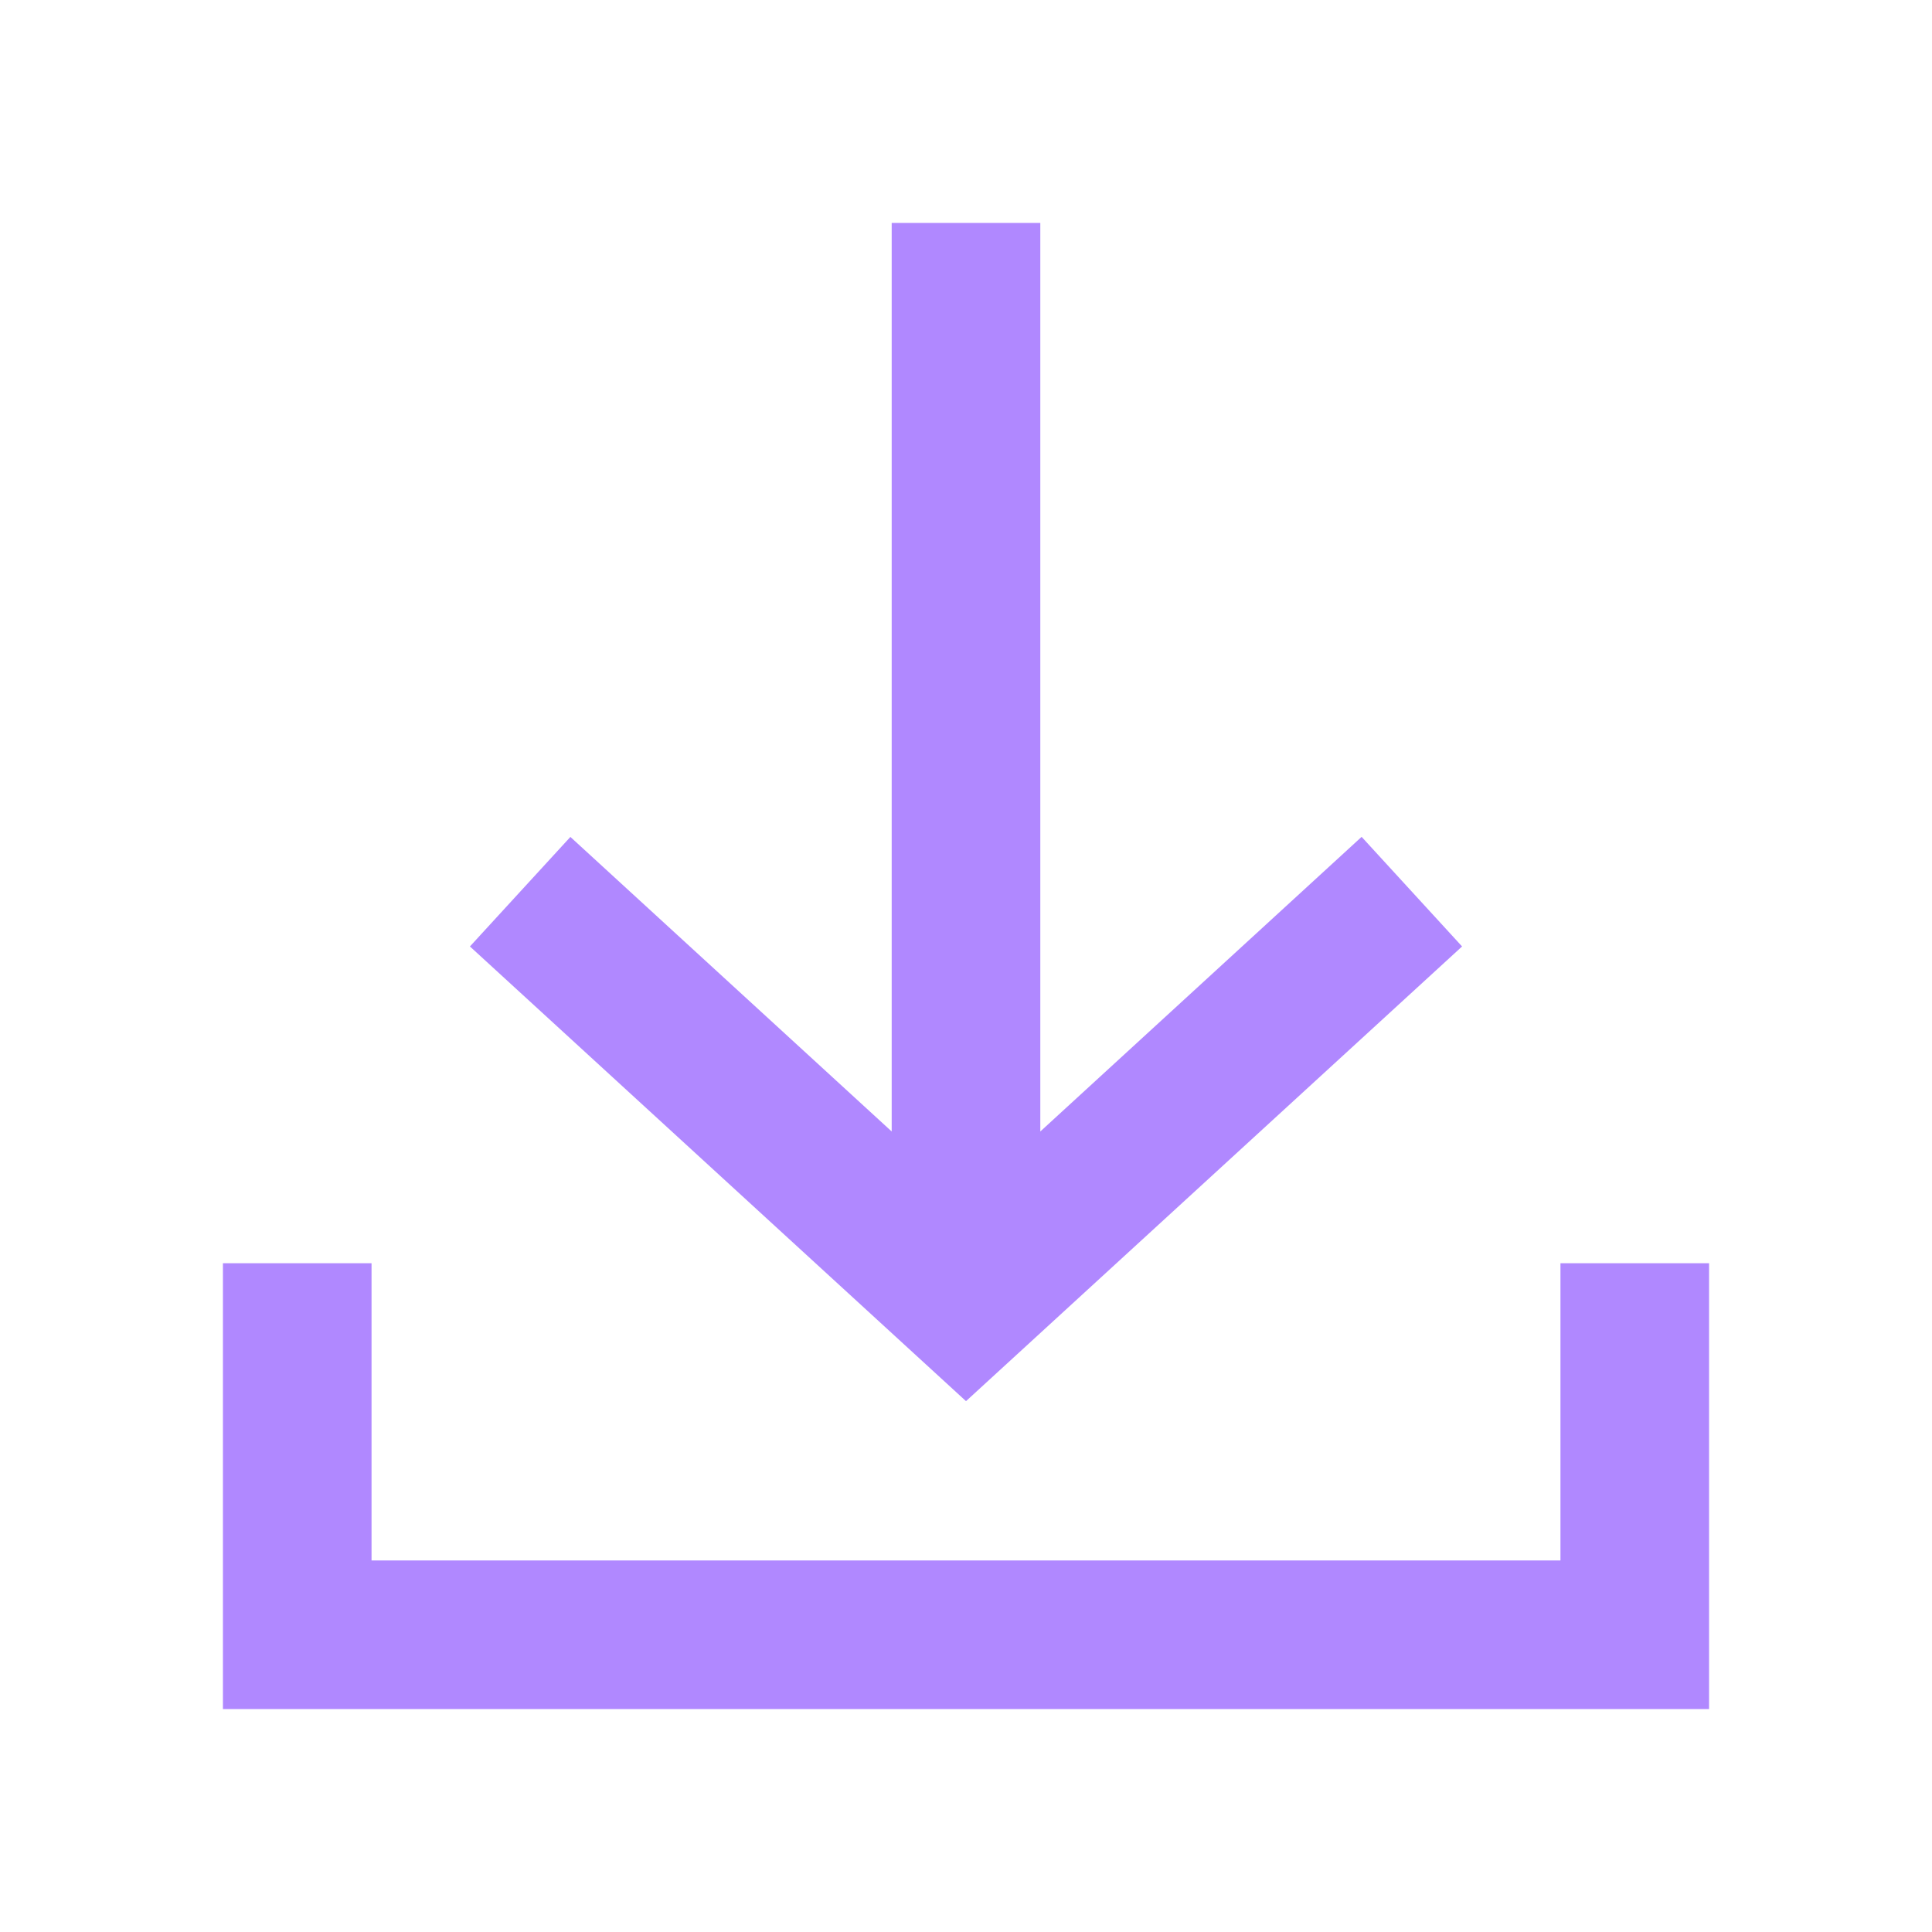
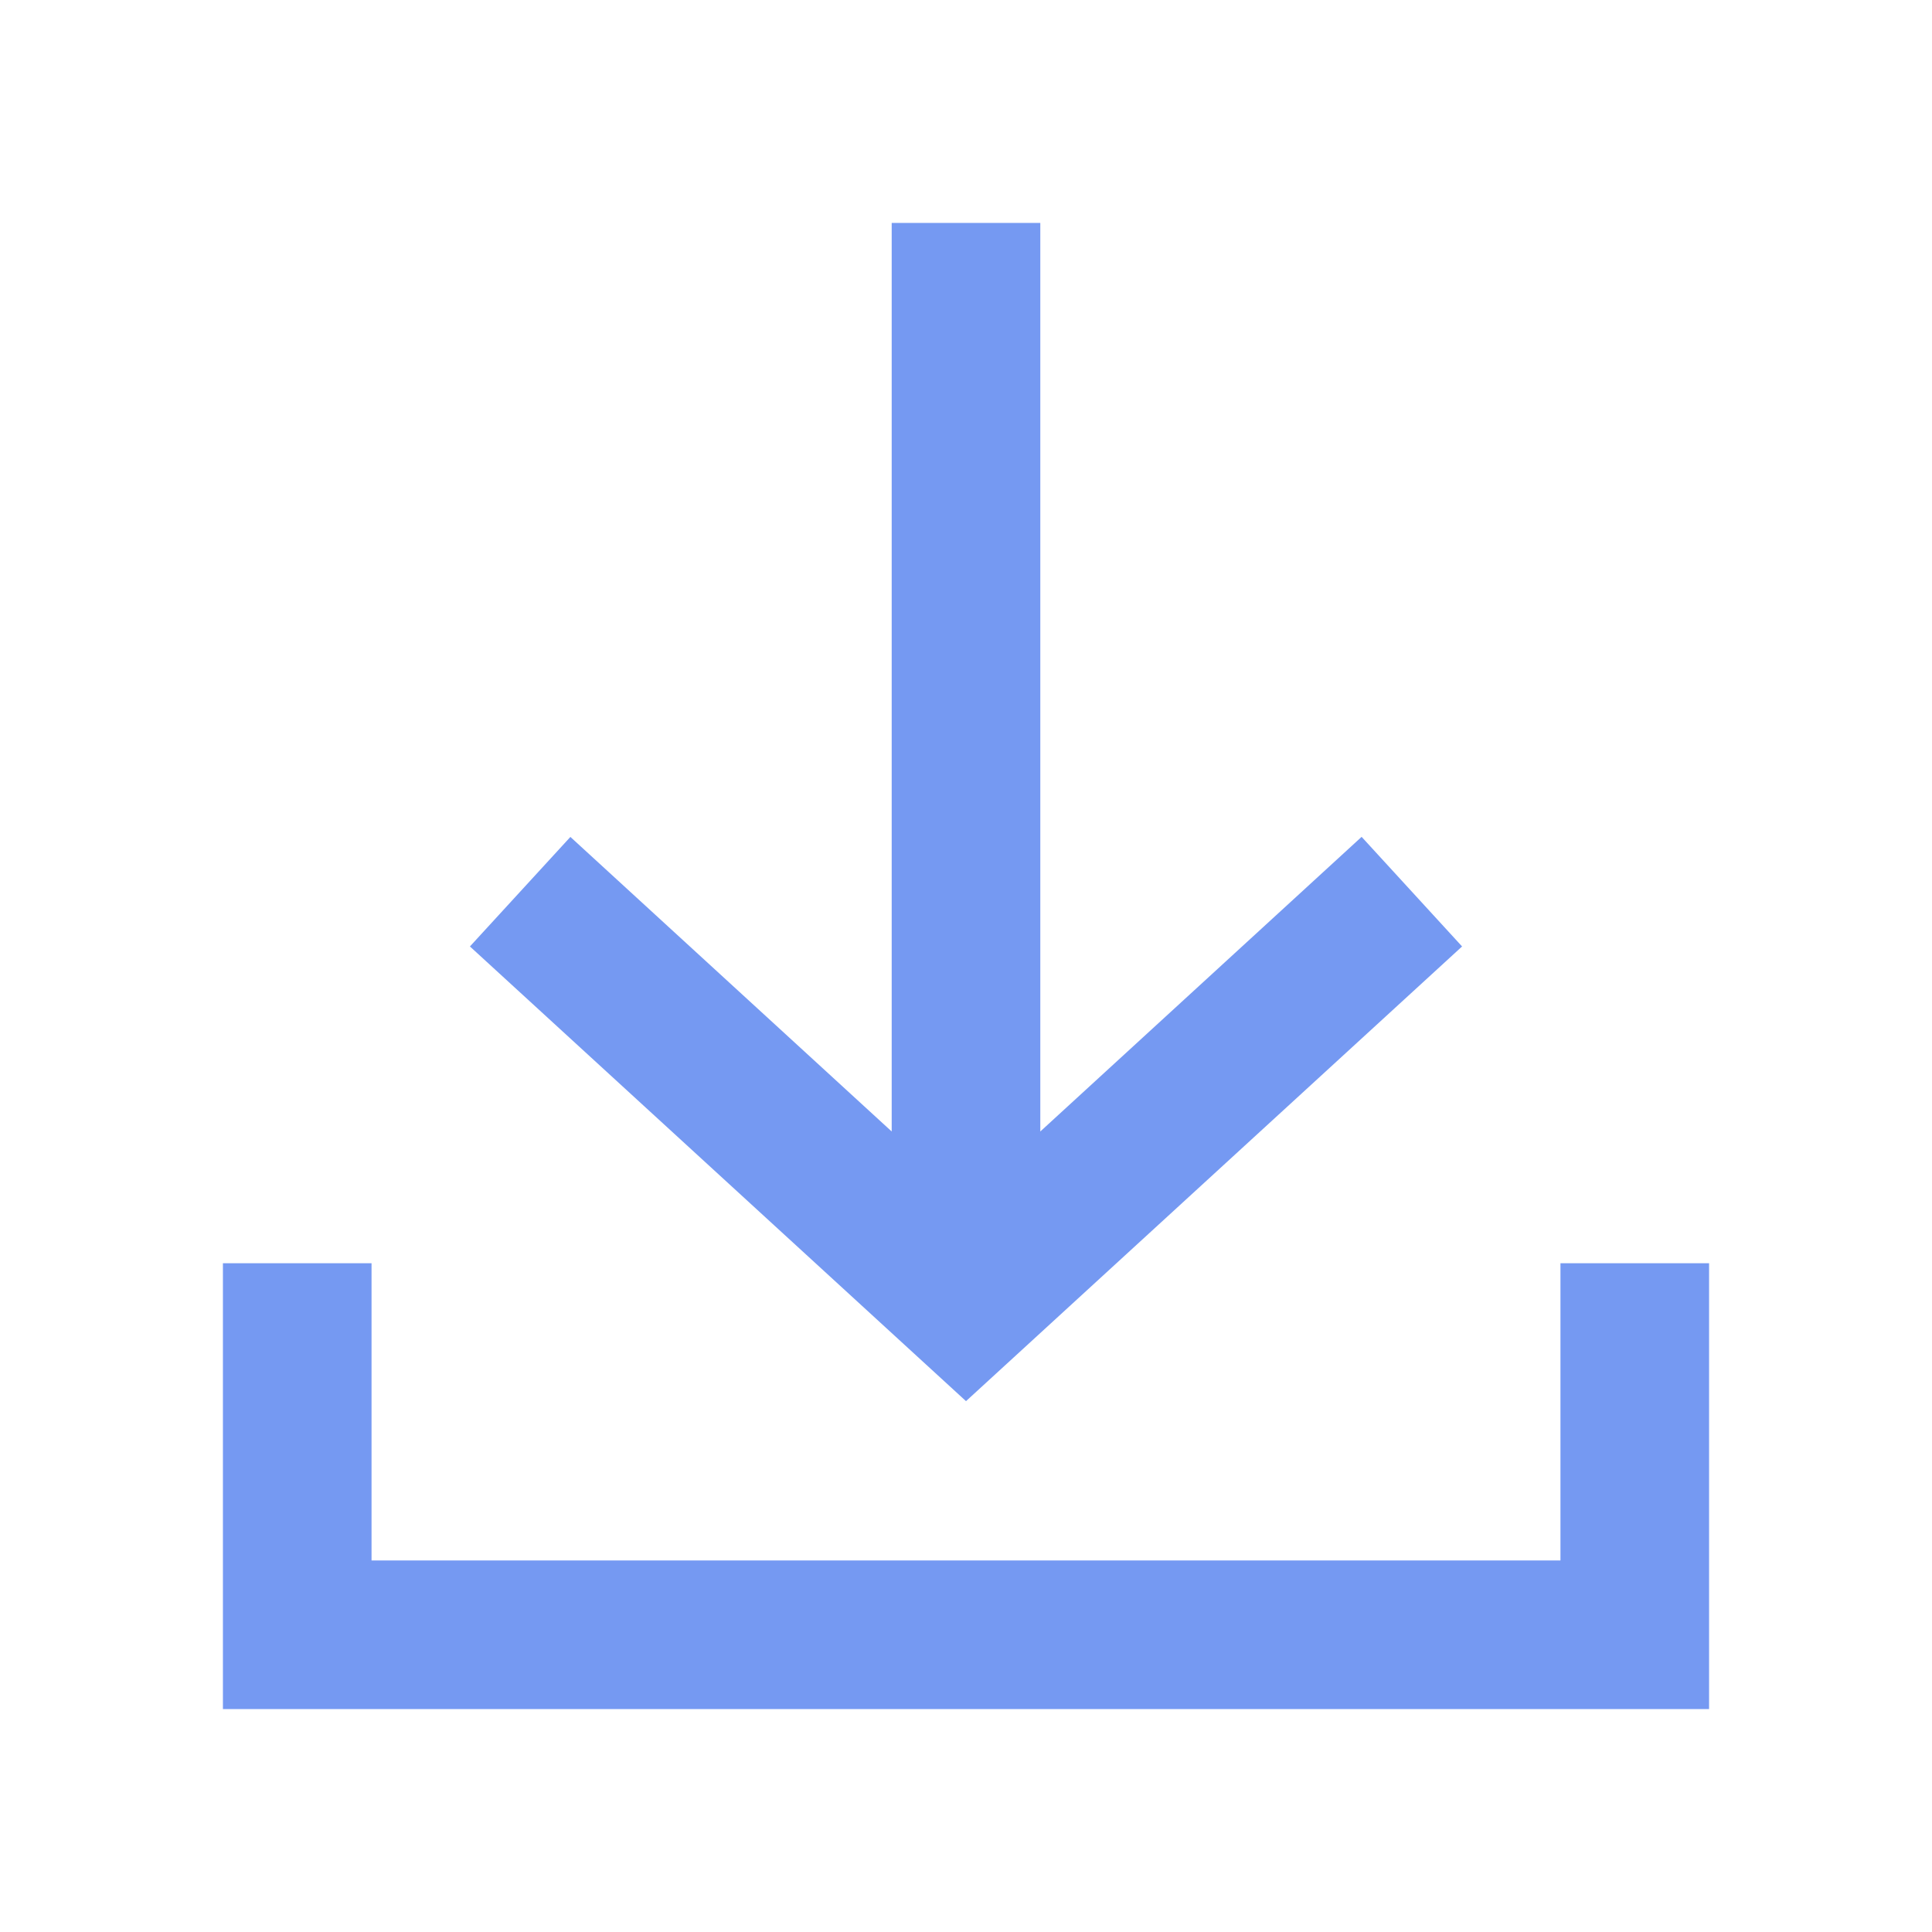
<svg xmlns="http://www.w3.org/2000/svg" id="ic_receive_on" width="26" height="26" viewBox="0 0 26 26">
  <defs>
    <style type="text/css">
-             .cls-1{fill:#b088ff}.cls-2{fill:none}
+             .cls-1{fill:#7599f2}.cls-2{fill:none}
        </style>
  </defs>
  <g id="Group_8834" data-name="Group 8834" transform="translate(1 1)">
    <path id="Path_18892" d="M18.676 11.737l-1.352-1.475L13 14.227V2h-2v12.227l-4.324-3.964-1.352 1.474L12 17.856z" class="cls-1" data-name="Path 18892" />
    <path id="Path_18893" d="M20 16v4H4v-4H2v6h20v-6z" class="cls-1" data-name="Path 18893" />
  </g>
  <path id="Rectangle_4413" d="M0 0h26v26H0z" class="cls-2" data-name="Rectangle 4413" />
</svg>
